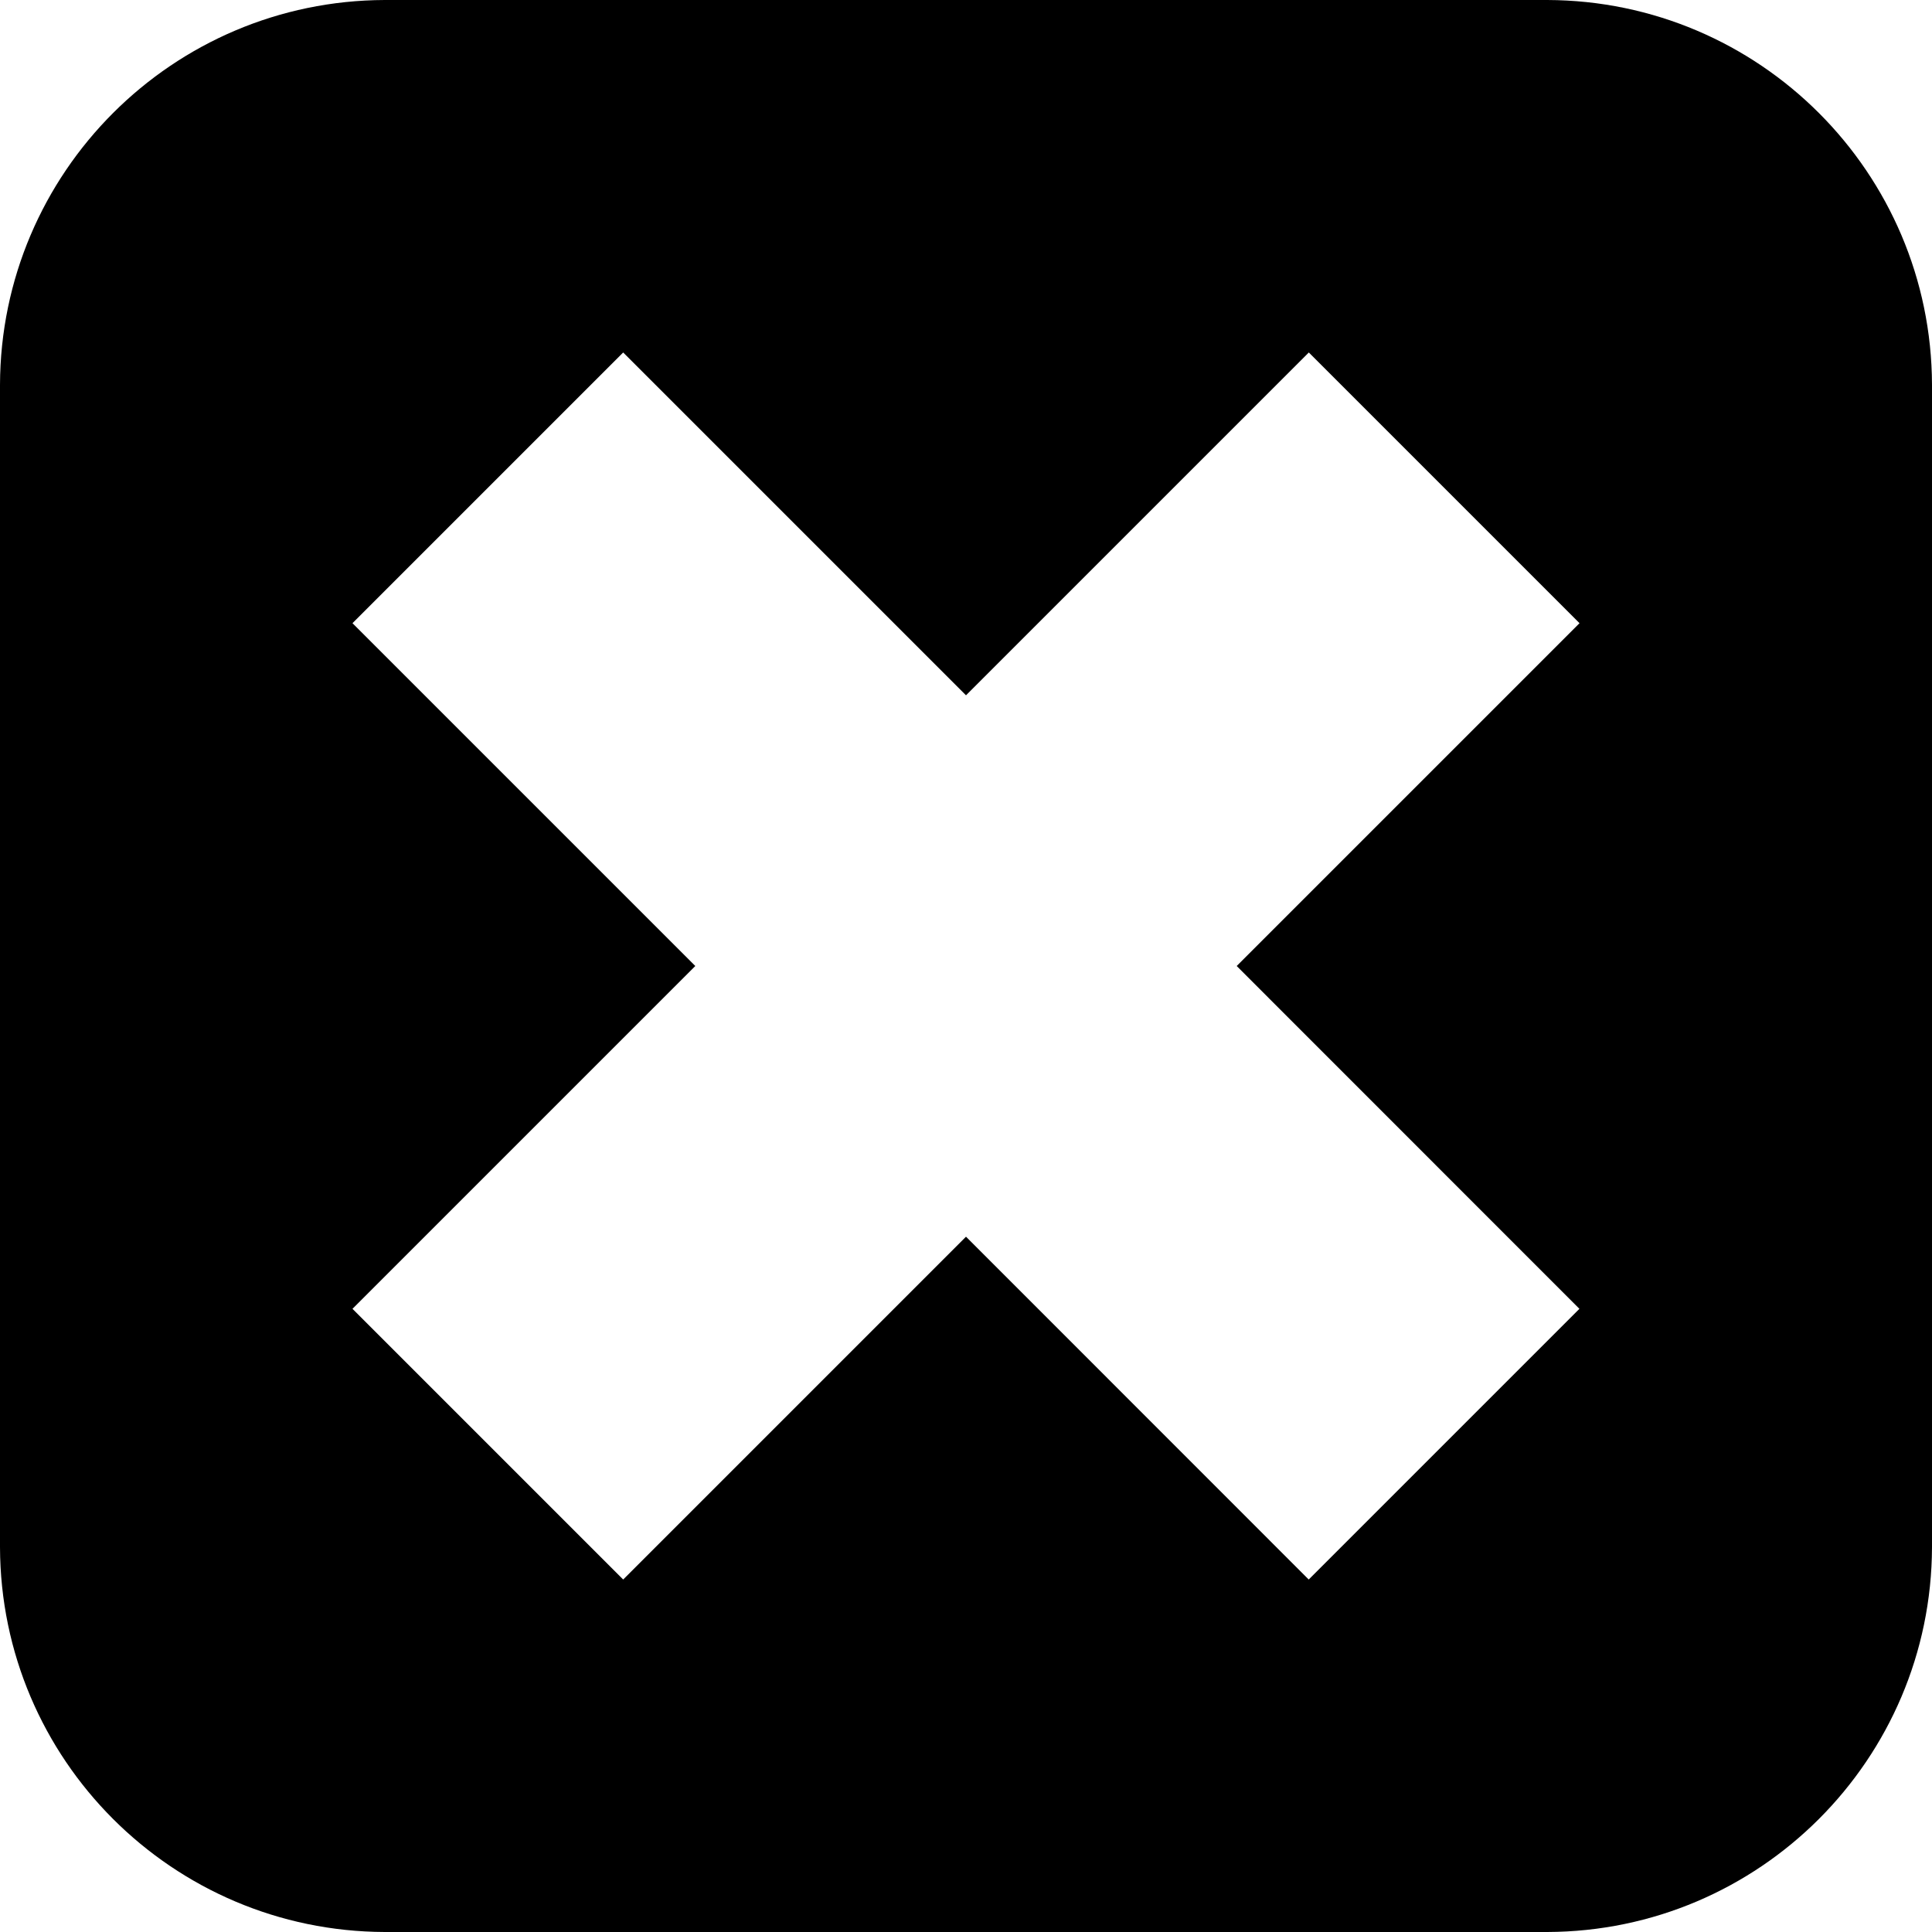
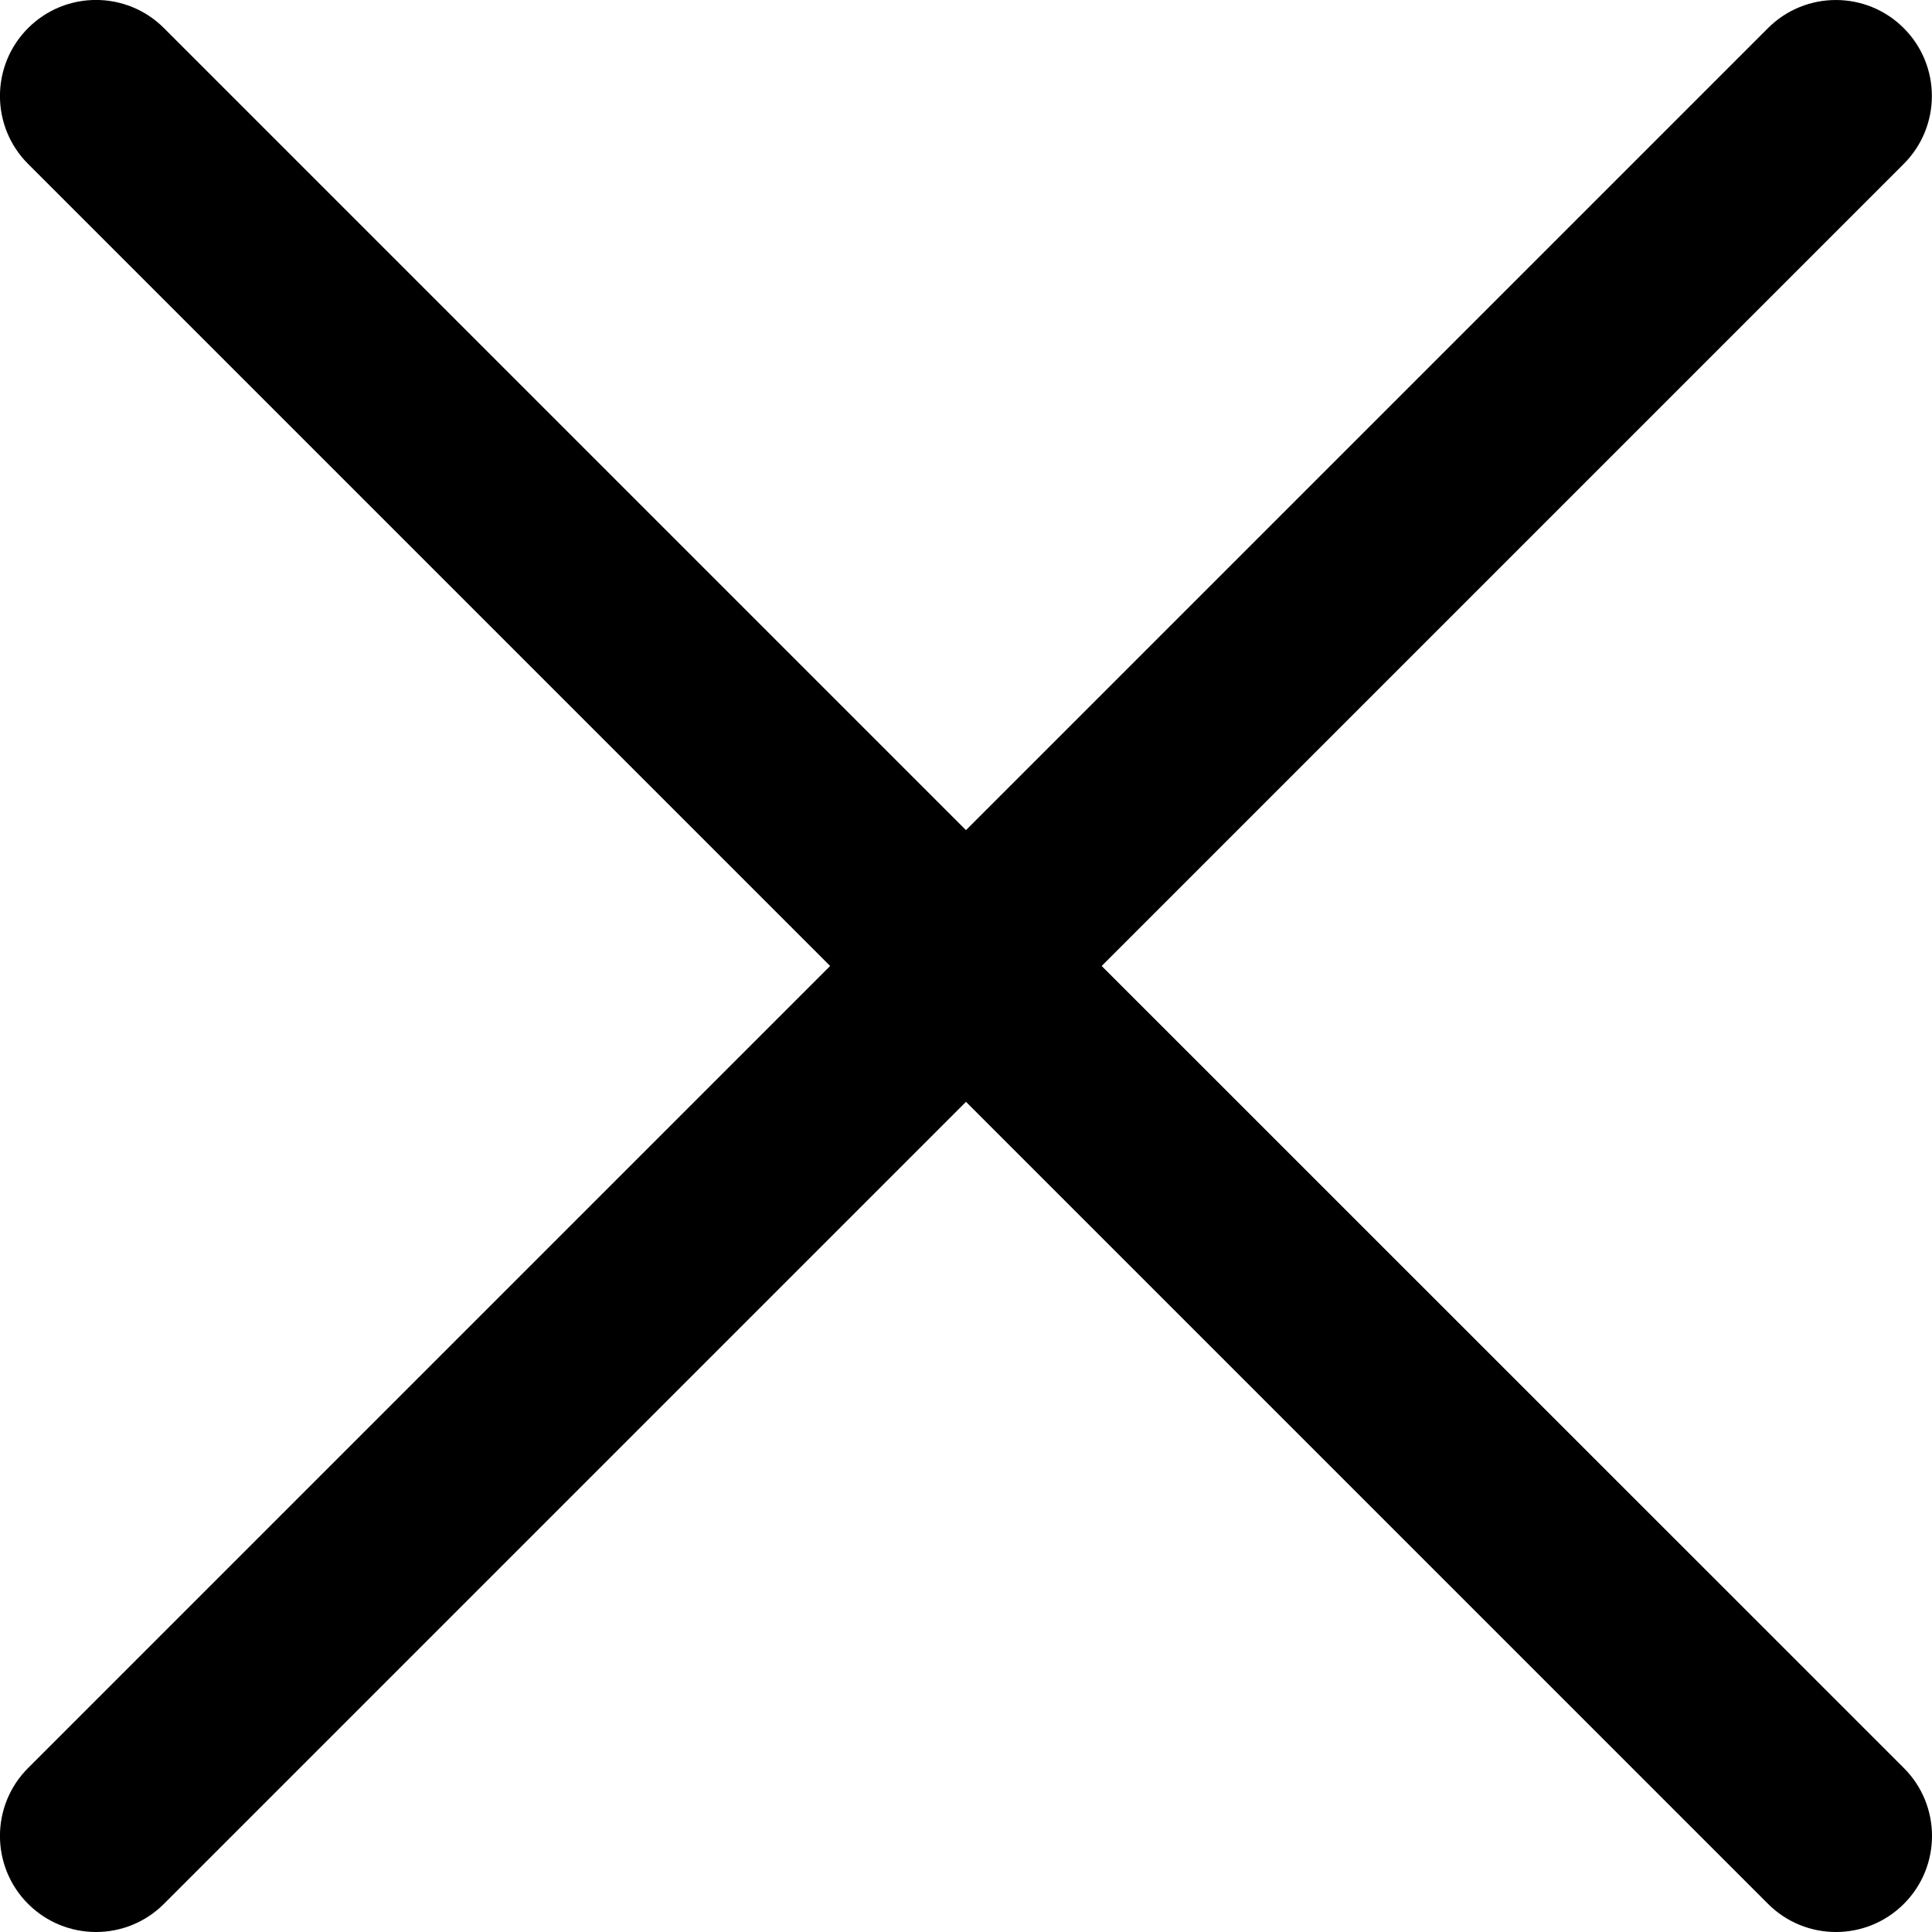
- <svg xmlns="http://www.w3.org/2000/svg" id="Layer_1" data-name="Layer 1" viewBox="0 0 360 360">
-   <path d="M288.3,0H71.7A71.92,71.92,0,0,0,0,71.7V288.3A71.92,71.92,0,0,0,71.7,360H288.3A71.92,71.92,0,0,0,360,288.3V71.7A71.92,71.92,0,0,0,288.3,0Zm6,243.88-50.44,50.44L180,230.44l-63.88,63.88L65.68,243.88,129.56,180,65.68,116.12l50.44-50.44L180,129.56l63.88-63.88,50.44,50.44L230.44,180Z" />
+ <svg xmlns="http://www.w3.org/2000/svg" id="close-icon" viewBox="0 0 503.45 503.45">
+   <path d="M287.36,252l209-209A25,25,0,1,0,461,7.6l-209,209L43,7.6A25,25,0,0,0,7.6,43l209,209L7.6,461A25,25,0,0,0,43,496.4l209-209,209,209A25,25,0,1,0,496.4,461Z" transform="translate(-0.28 -0.28)" />
</svg>
